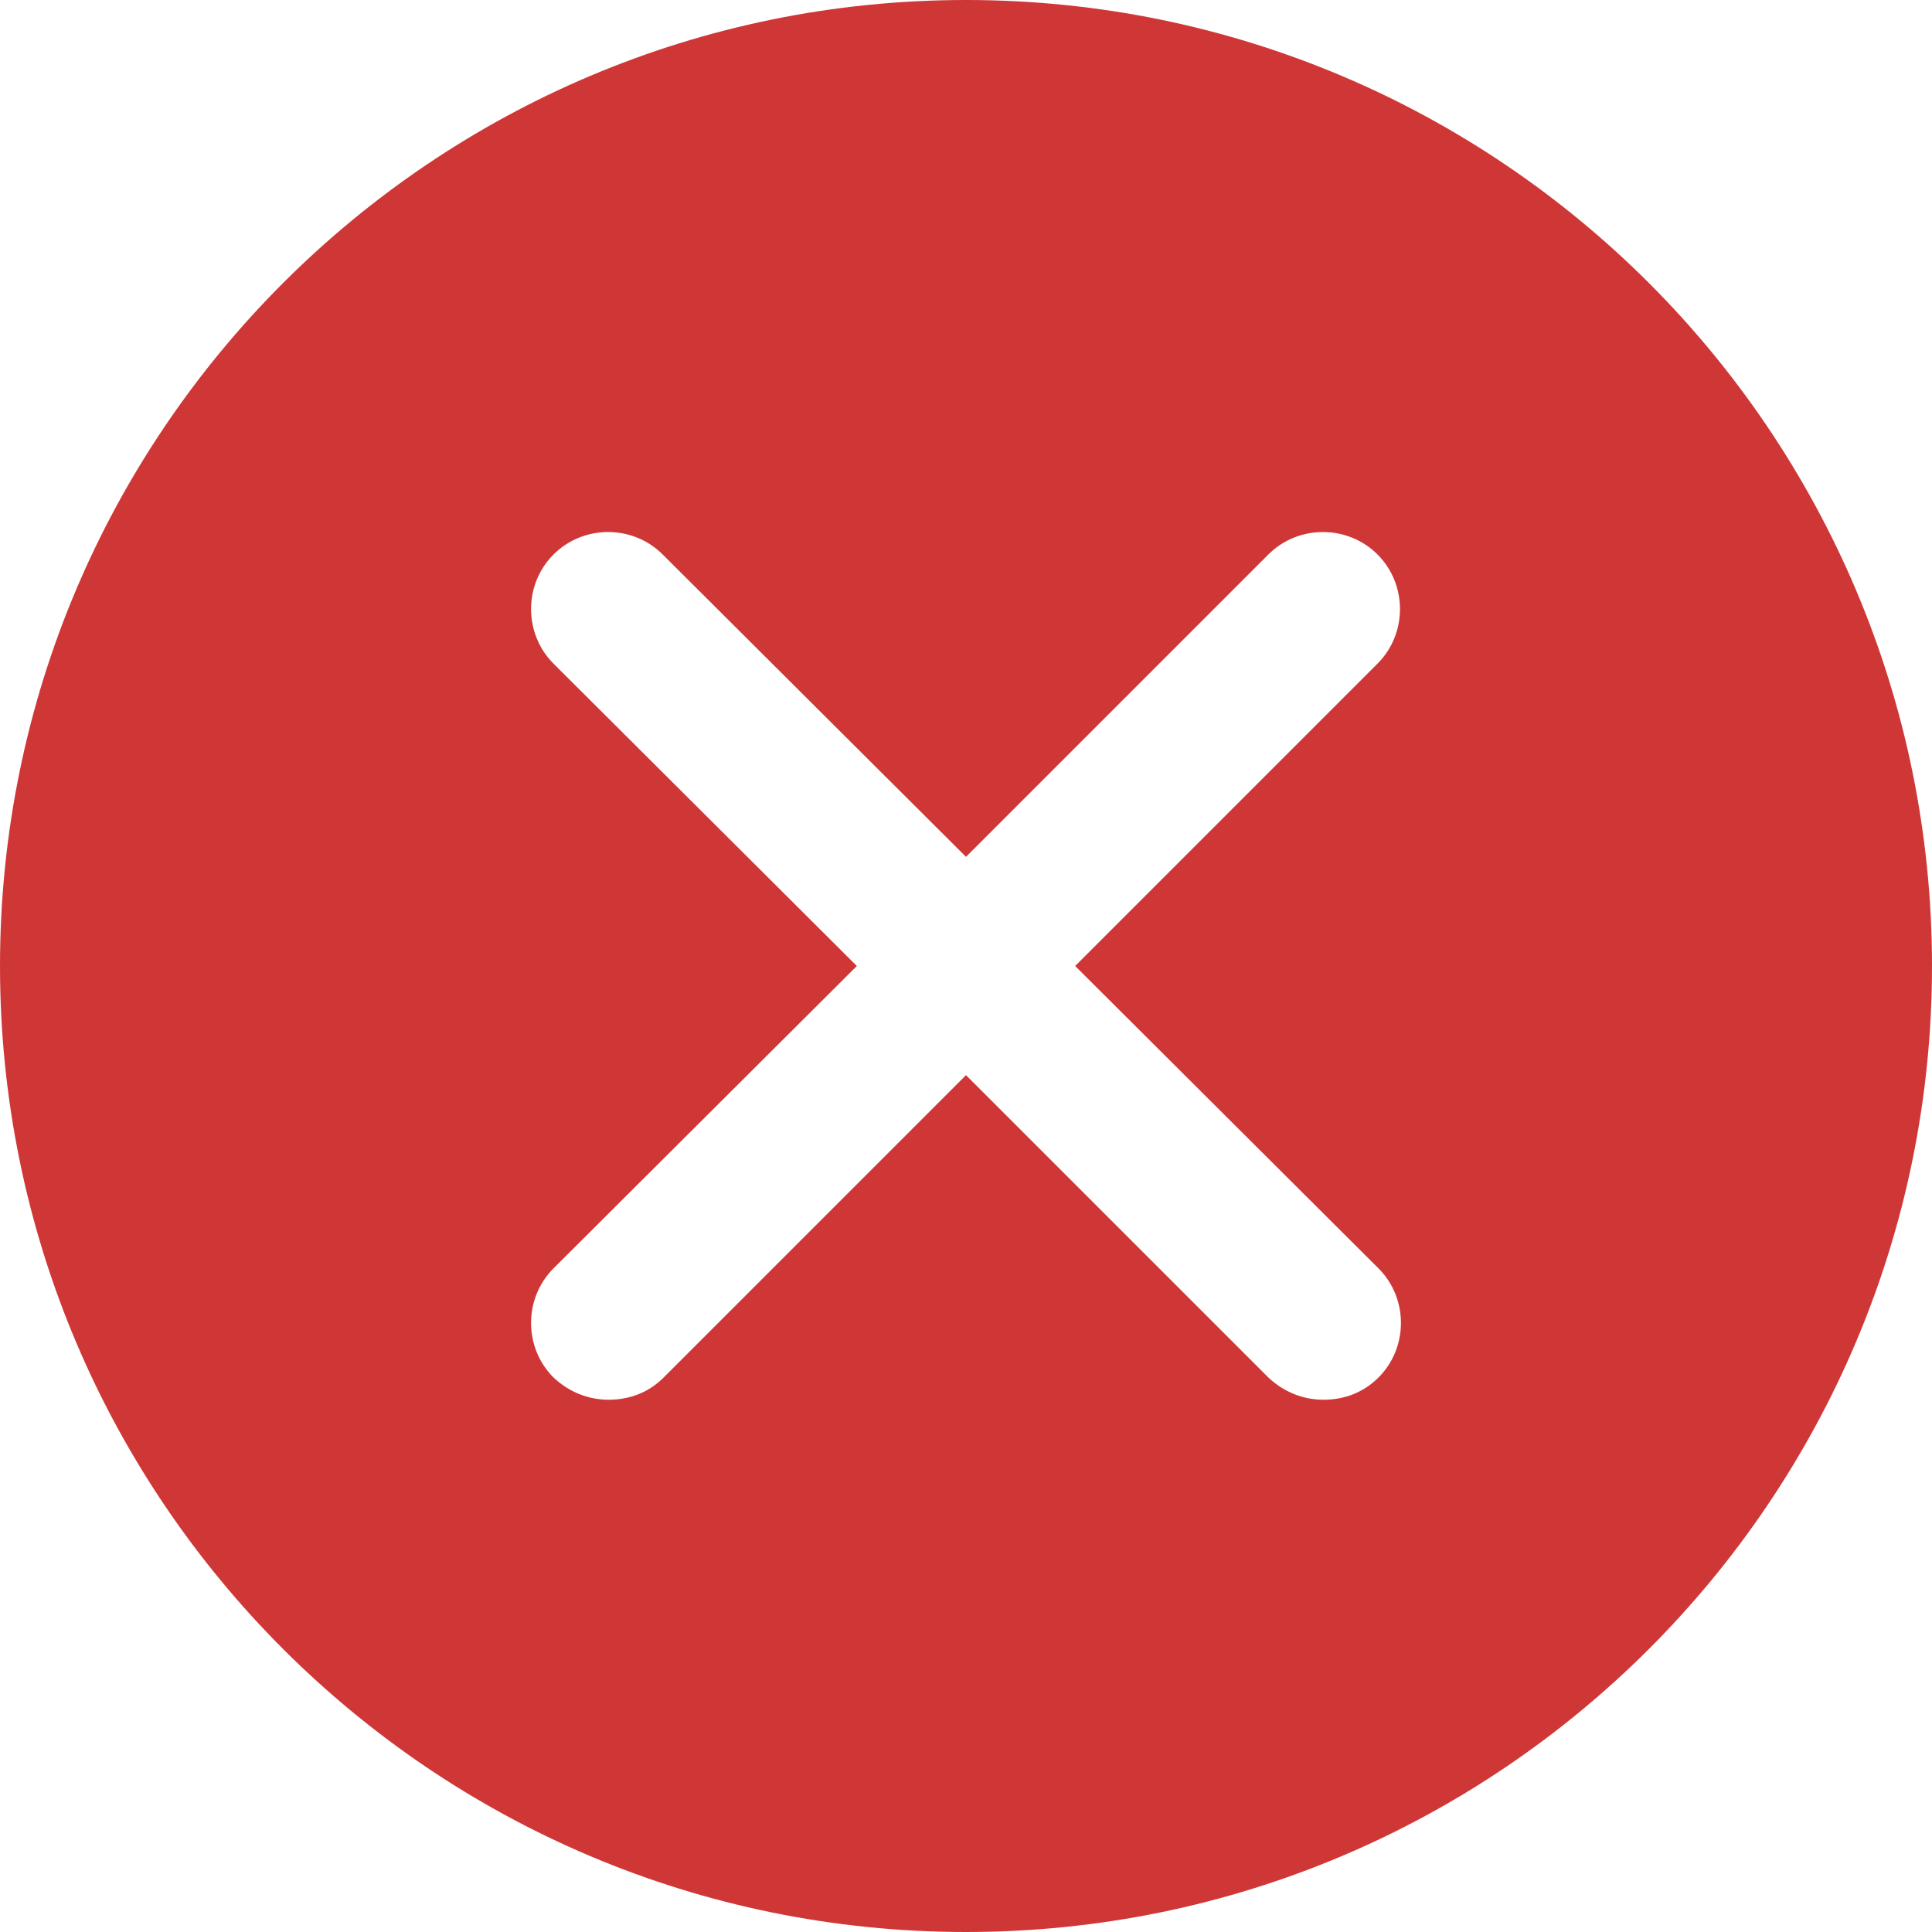
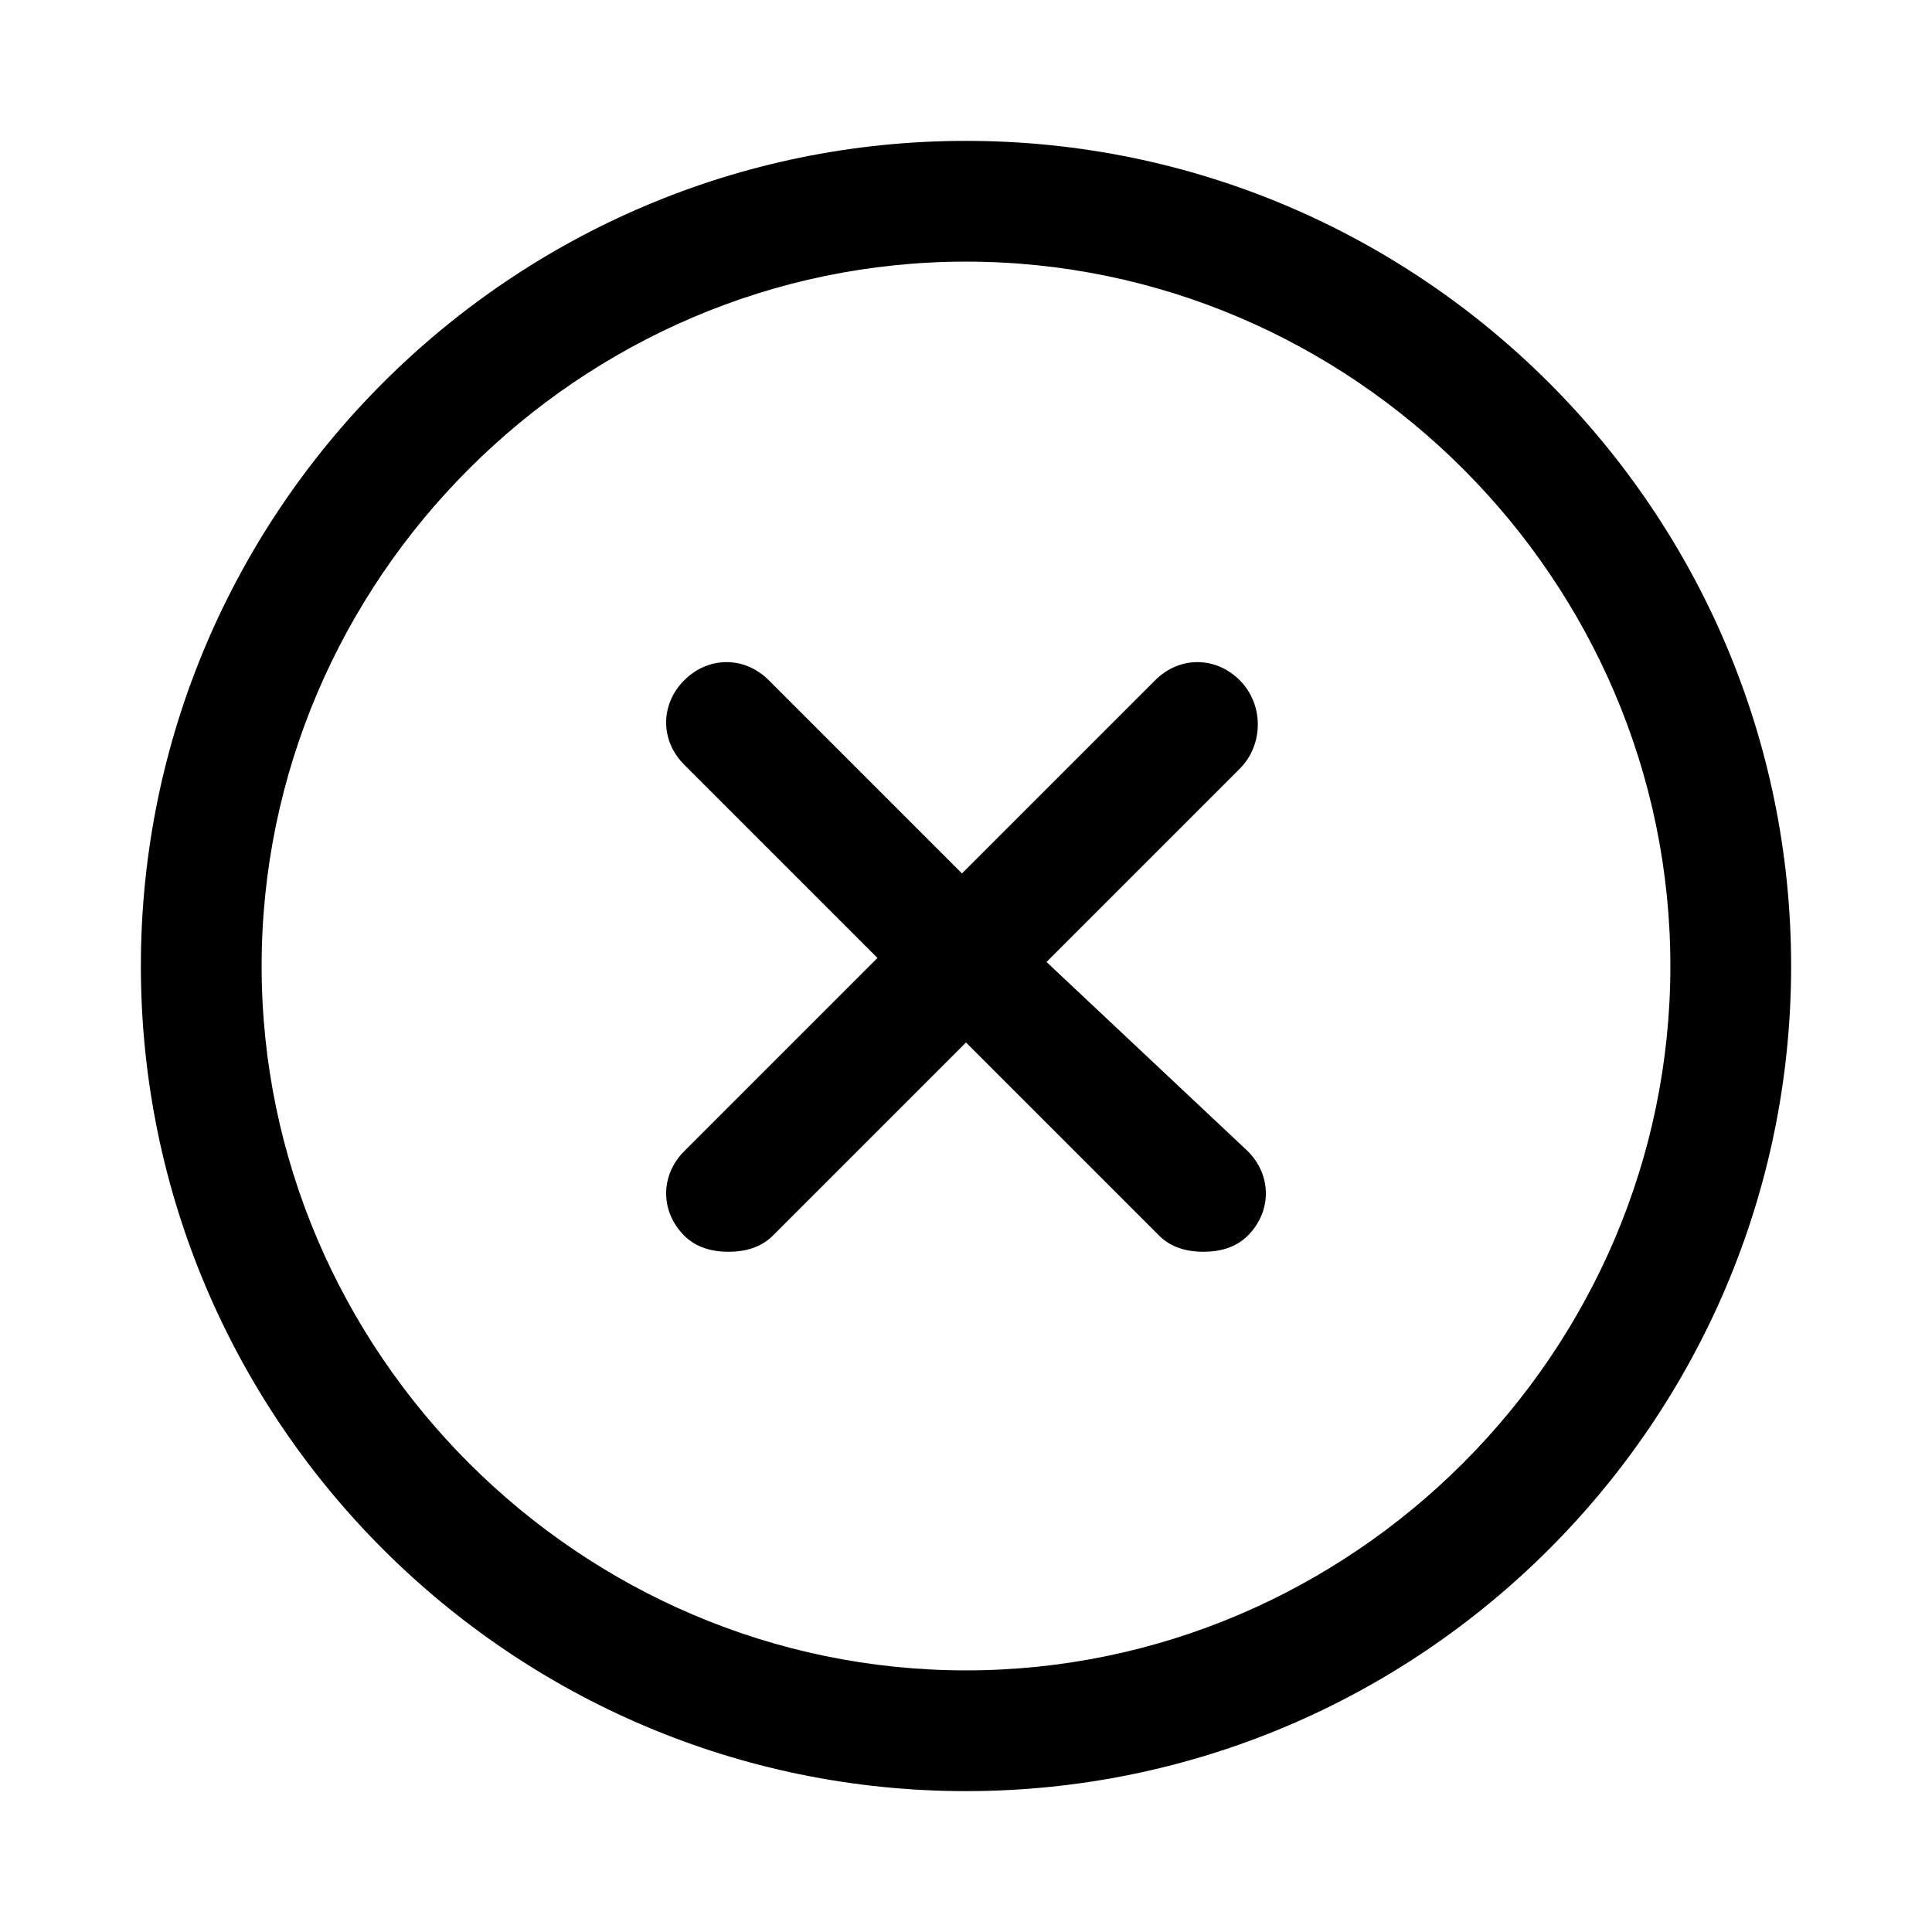
- <svg xmlns="http://www.w3.org/2000/svg" t="1704082083780" class="icon" viewBox="0 0 1024 1024" version="1.1" p-id="6129" width="32" height="32">
-   <path d="M512 0C229.376 0 0 229.376 0 512s229.376 512 512 512 512-229.376 512-512S794.624 0 512 0z m218.624 672.256c15.872 15.872 15.872 41.984 0 57.856-8.192 8.192-18.432 11.776-29.184 11.776s-20.992-4.096-29.184-11.776L512 569.856l-160.256 160.256c-8.192 8.192-18.432 11.776-29.184 11.776s-20.992-4.096-29.184-11.776c-15.872-15.872-15.872-41.984 0-57.856L454.144 512 293.376 351.744c-15.872-15.872-15.872-41.984 0-57.856 15.872-15.872 41.984-15.872 57.856 0L512 454.144l160.256-160.256c15.872-15.872 41.984-15.872 57.856 0 15.872 15.872 15.872 41.984 0 57.856L569.856 512l160.768 160.256z" fill="#CF3736" p-id="6130" />
+ <svg xmlns="http://www.w3.org/2000/svg" t="1704538449830" class="icon" viewBox="0 0 1024 1024" version="1.1" p-id="6360" width="32" height="32">
+   <path d="M512 74.667C270.933 74.667 74.667 270.933 74.667 512S270.933 949.333 512 949.333 949.333 753.067 949.333 512 753.067 74.667 512 74.667z m0 810.667c-204.8 0-373.333-168.533-373.333-373.333S307.2 138.667 512 138.667 885.333 307.2 885.333 512 716.8 885.333 512 885.333z" p-id="6361" />
+   <path d="M657.067 360.533c-12.8-12.8-32-12.8-44.8 0l-102.4 102.4-102.4-102.4c-12.8-12.8-32-12.8-44.8 0-12.8 12.8-12.8 32 0 44.8l102.4 102.4-102.4 102.4c-12.8 12.8-12.8 32 0 44.8 6.4 6.4 14.933 8.533 23.467 8.533s17.067-2.133 23.467-8.533l102.4-102.4 102.4 102.4c6.4 6.4 14.933 8.533 23.467 8.533s17.067-2.133 23.467-8.533c12.8-12.8 12.8-32 0-44.8l-106.667-100.267 102.4-102.4c12.8-12.8 12.8-34.133 0-46.933z" p-id="6362" />
</svg>
